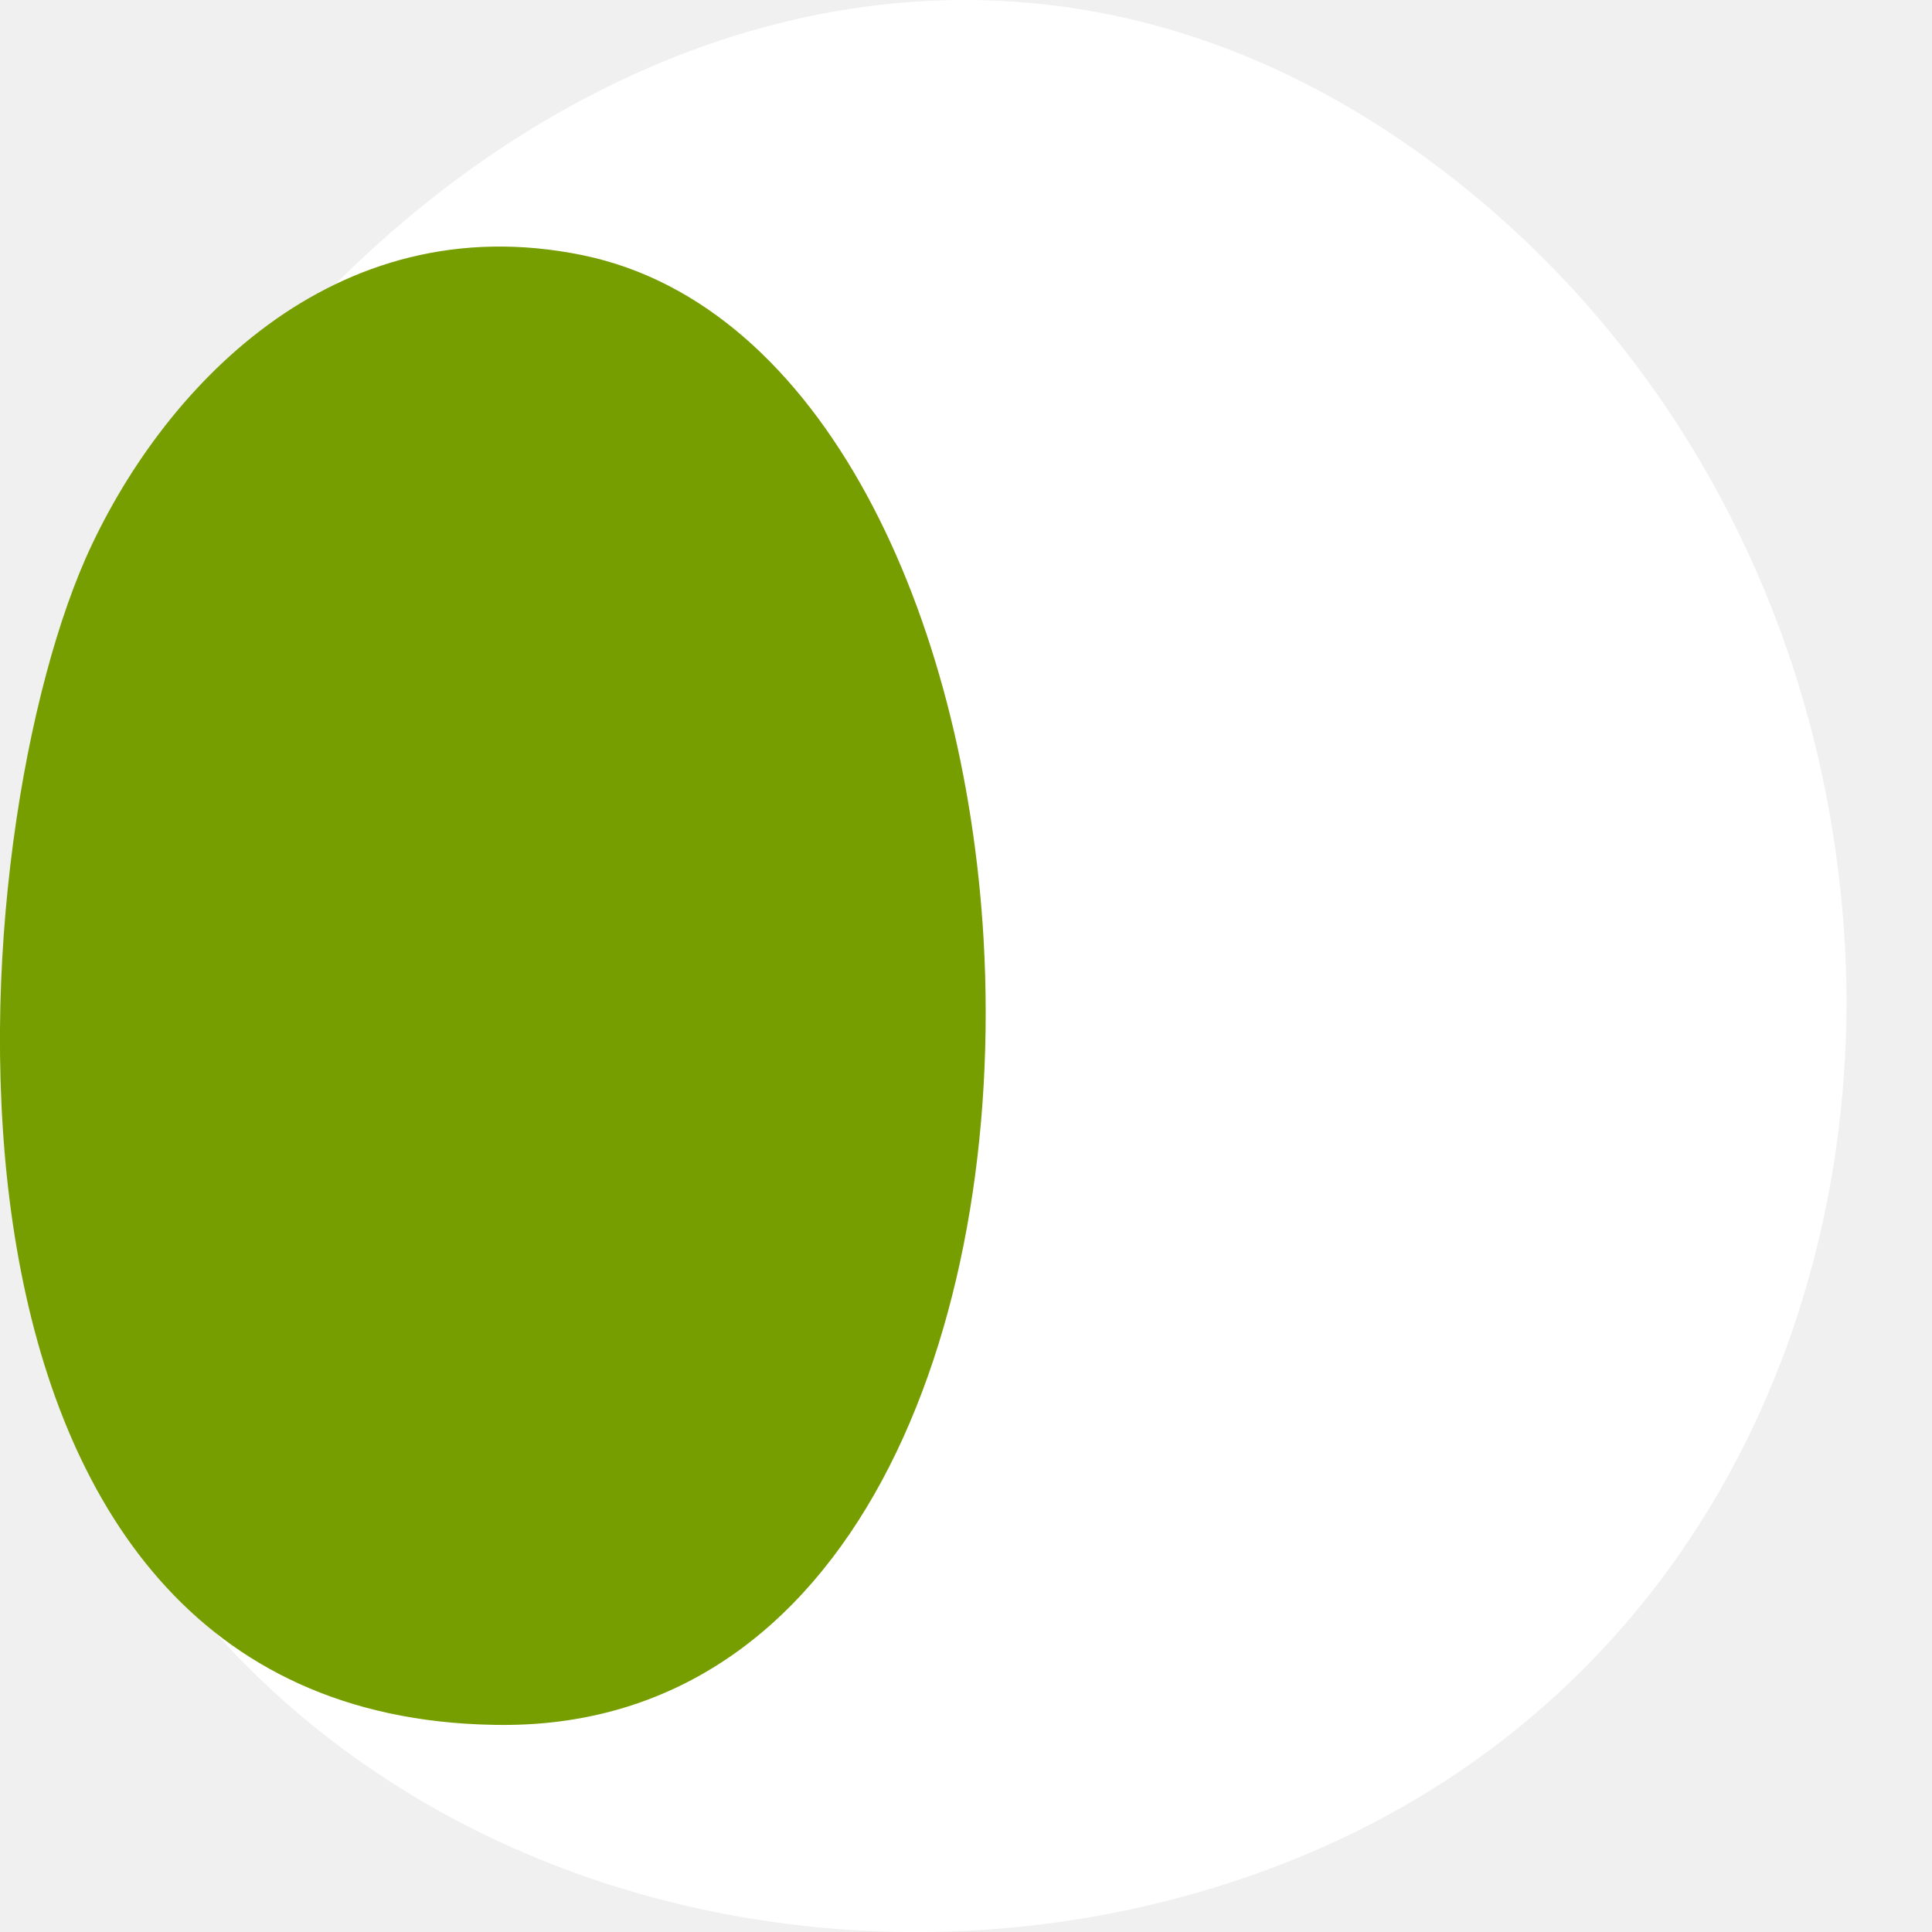
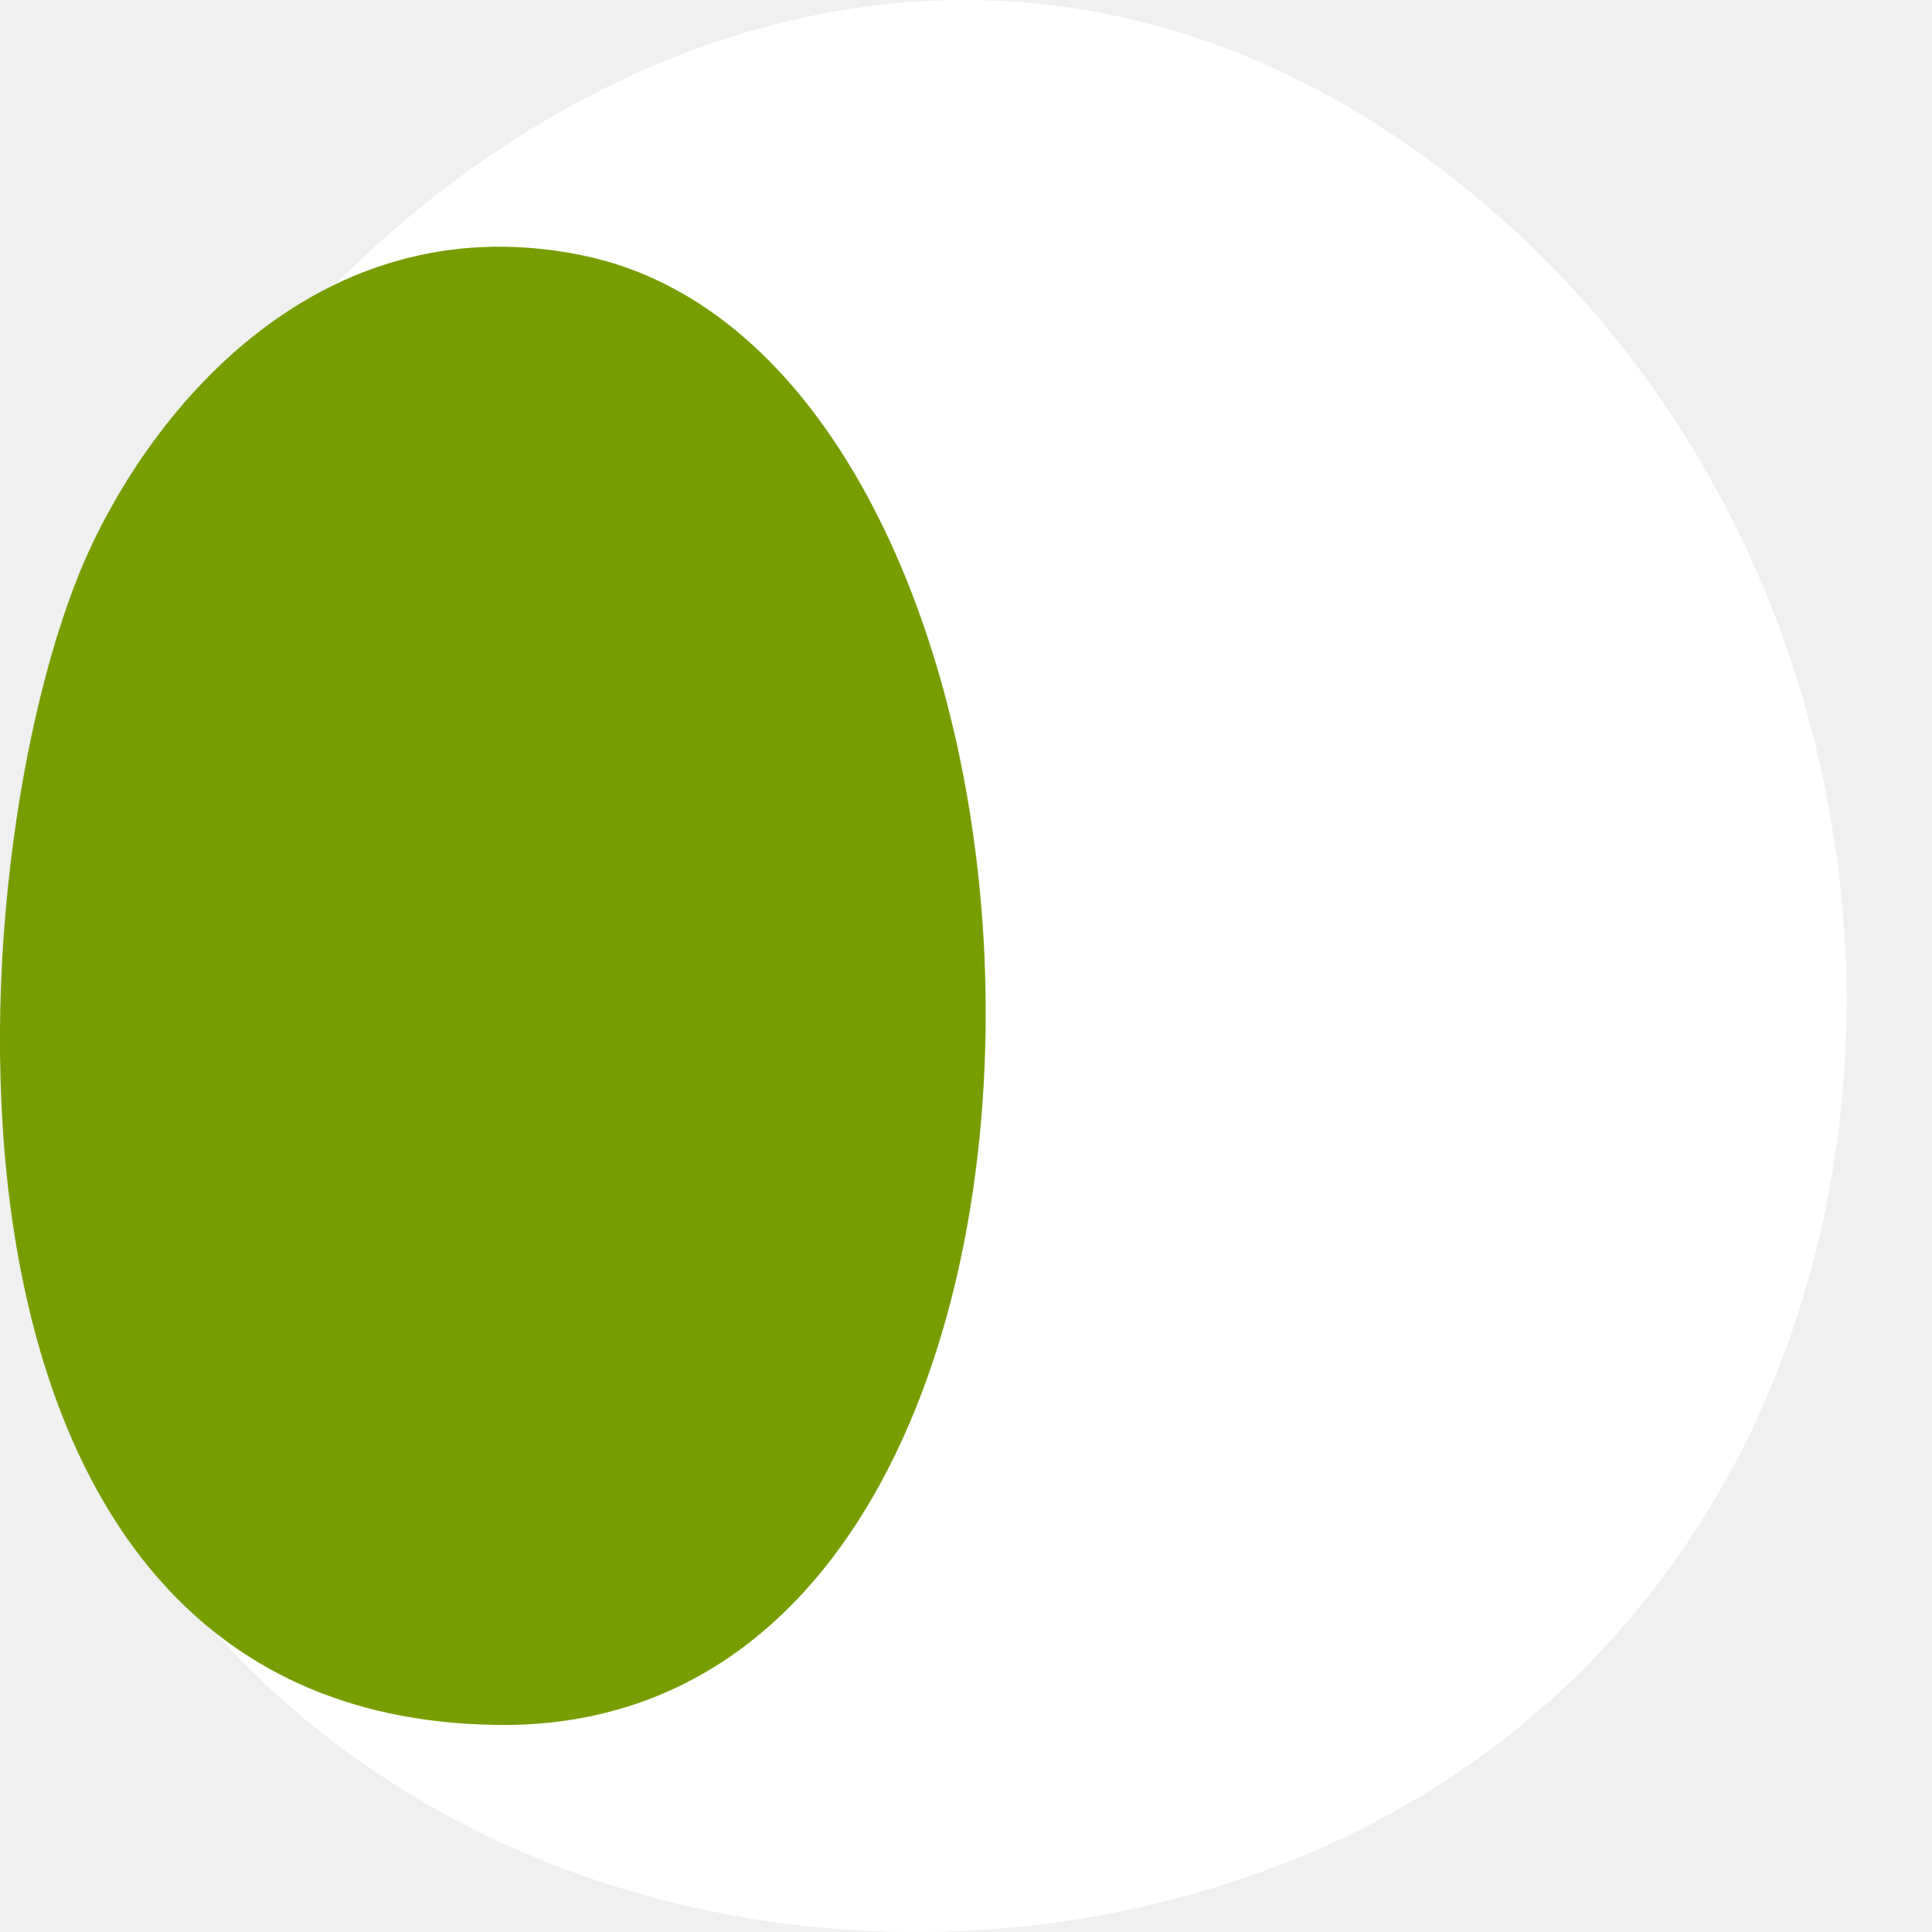
- <svg xmlns="http://www.w3.org/2000/svg" width="9" height="9" viewBox="0 0 9 9" fill="none">
-   <path d="M8.602 4.676C8.596 6.504 7.579 8.27 5.522 8.832C3.985 9.255 2.225 8.88 1.101 7.711C0.72 7.311 0.423 6.836 0.236 6.316C0.045 5.787 -0.023 5.235 0.006 4.689C0.187 1.544 3.684 -1.417 6.639 0.733C7.743 1.537 8.386 2.745 8.554 3.988C8.586 4.217 8.602 4.447 8.602 4.676Z" fill="white" />
-   <path d="M4.582 4.376C4.495 2.87 3.838 1.421 2.715 1.189C1.548 0.949 0.744 1.822 0.398 2.603C-0.207 3.982 -0.483 7.986 2.3 8.035C3.977 8.07 4.685 6.185 4.582 4.376Z" fill="#779E00" />
+ <svg xmlns="http://www.w3.org/2000/svg" width="9" height="9" fill="none" viewBox="0 0 9 9">
+   <path fill="#fff" d="M8.602 4.676C8.596 6.504 7.58 8.27 5.522 8.832c-1.537.423-3.297.048-4.42-1.12a3.989 3.989 0 0 1-.866-1.396 4.14 4.14 0 0 1-.23-1.627C.187 1.544 3.684-1.417 6.64.733c1.104.804 1.747 2.012 1.915 3.255.032.23.048.459.048.688Z" />
+   <path fill="#779E00" d="M4.582 4.376C4.495 2.87 3.838 1.421 2.715 1.19 1.548.949.745 1.822.398 2.603-.207 3.983-.483 7.986 2.3 8.035c1.677.035 2.385-1.85 2.282-3.659Z" />
</svg>
